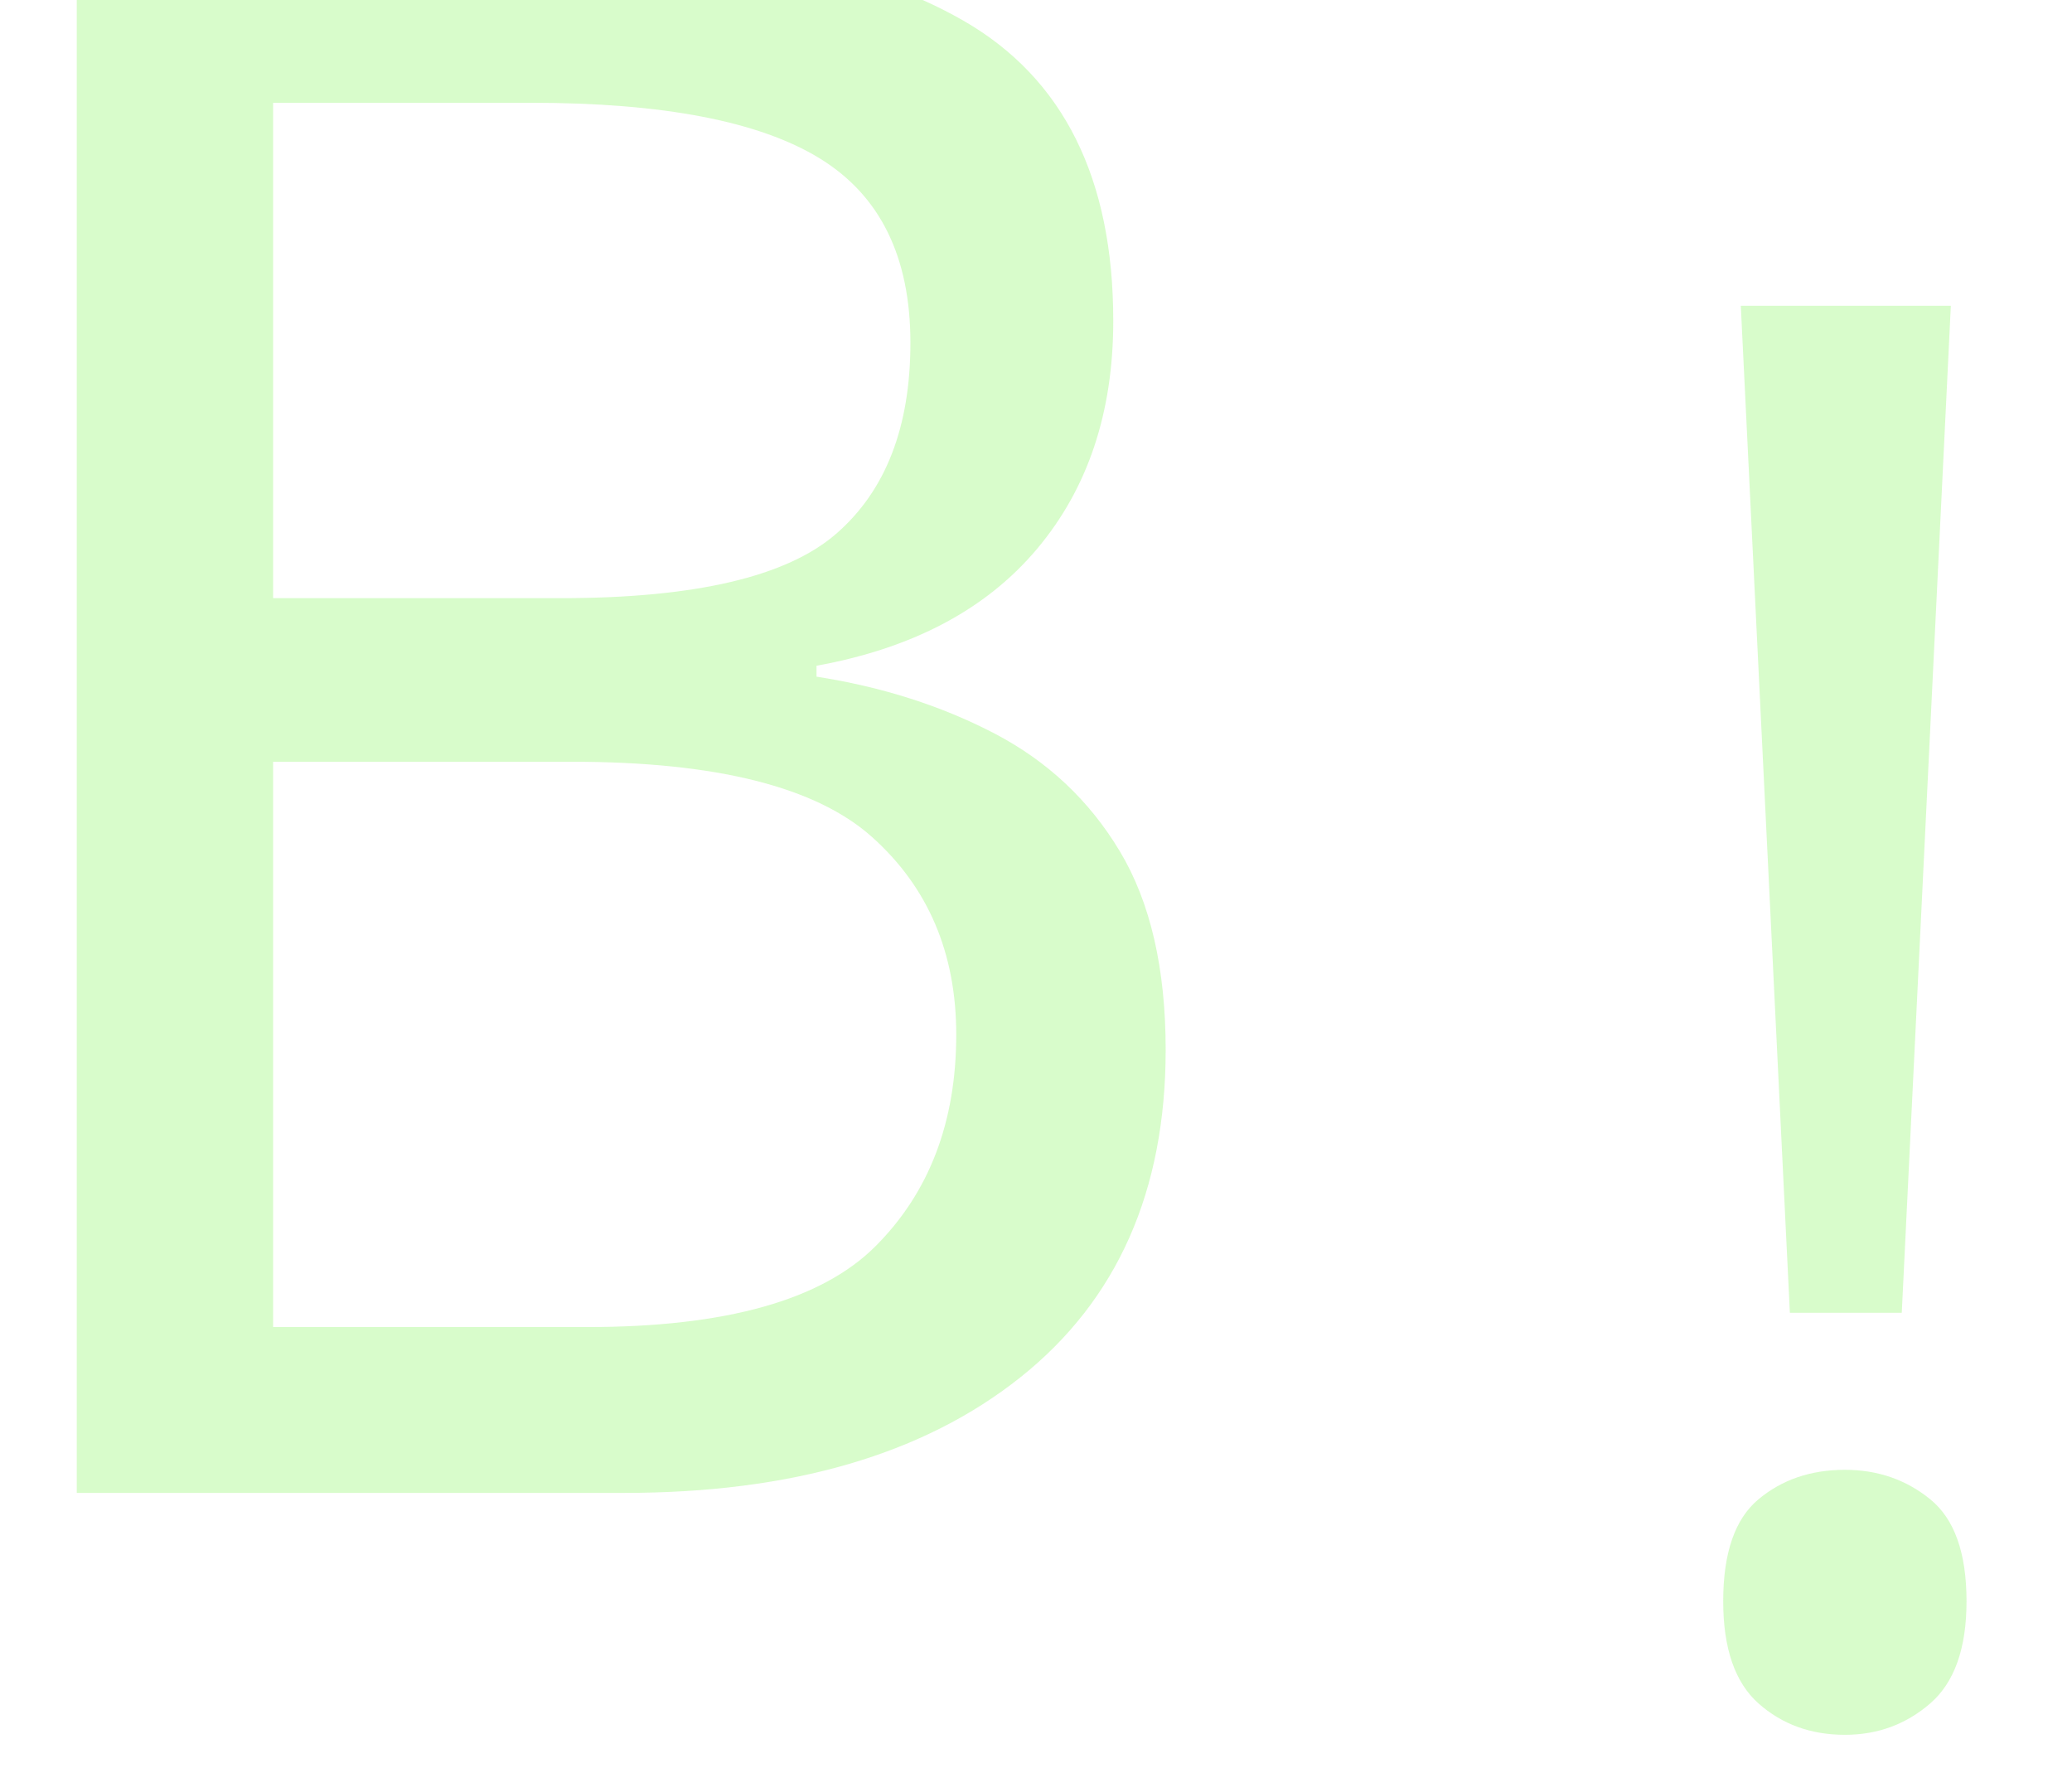
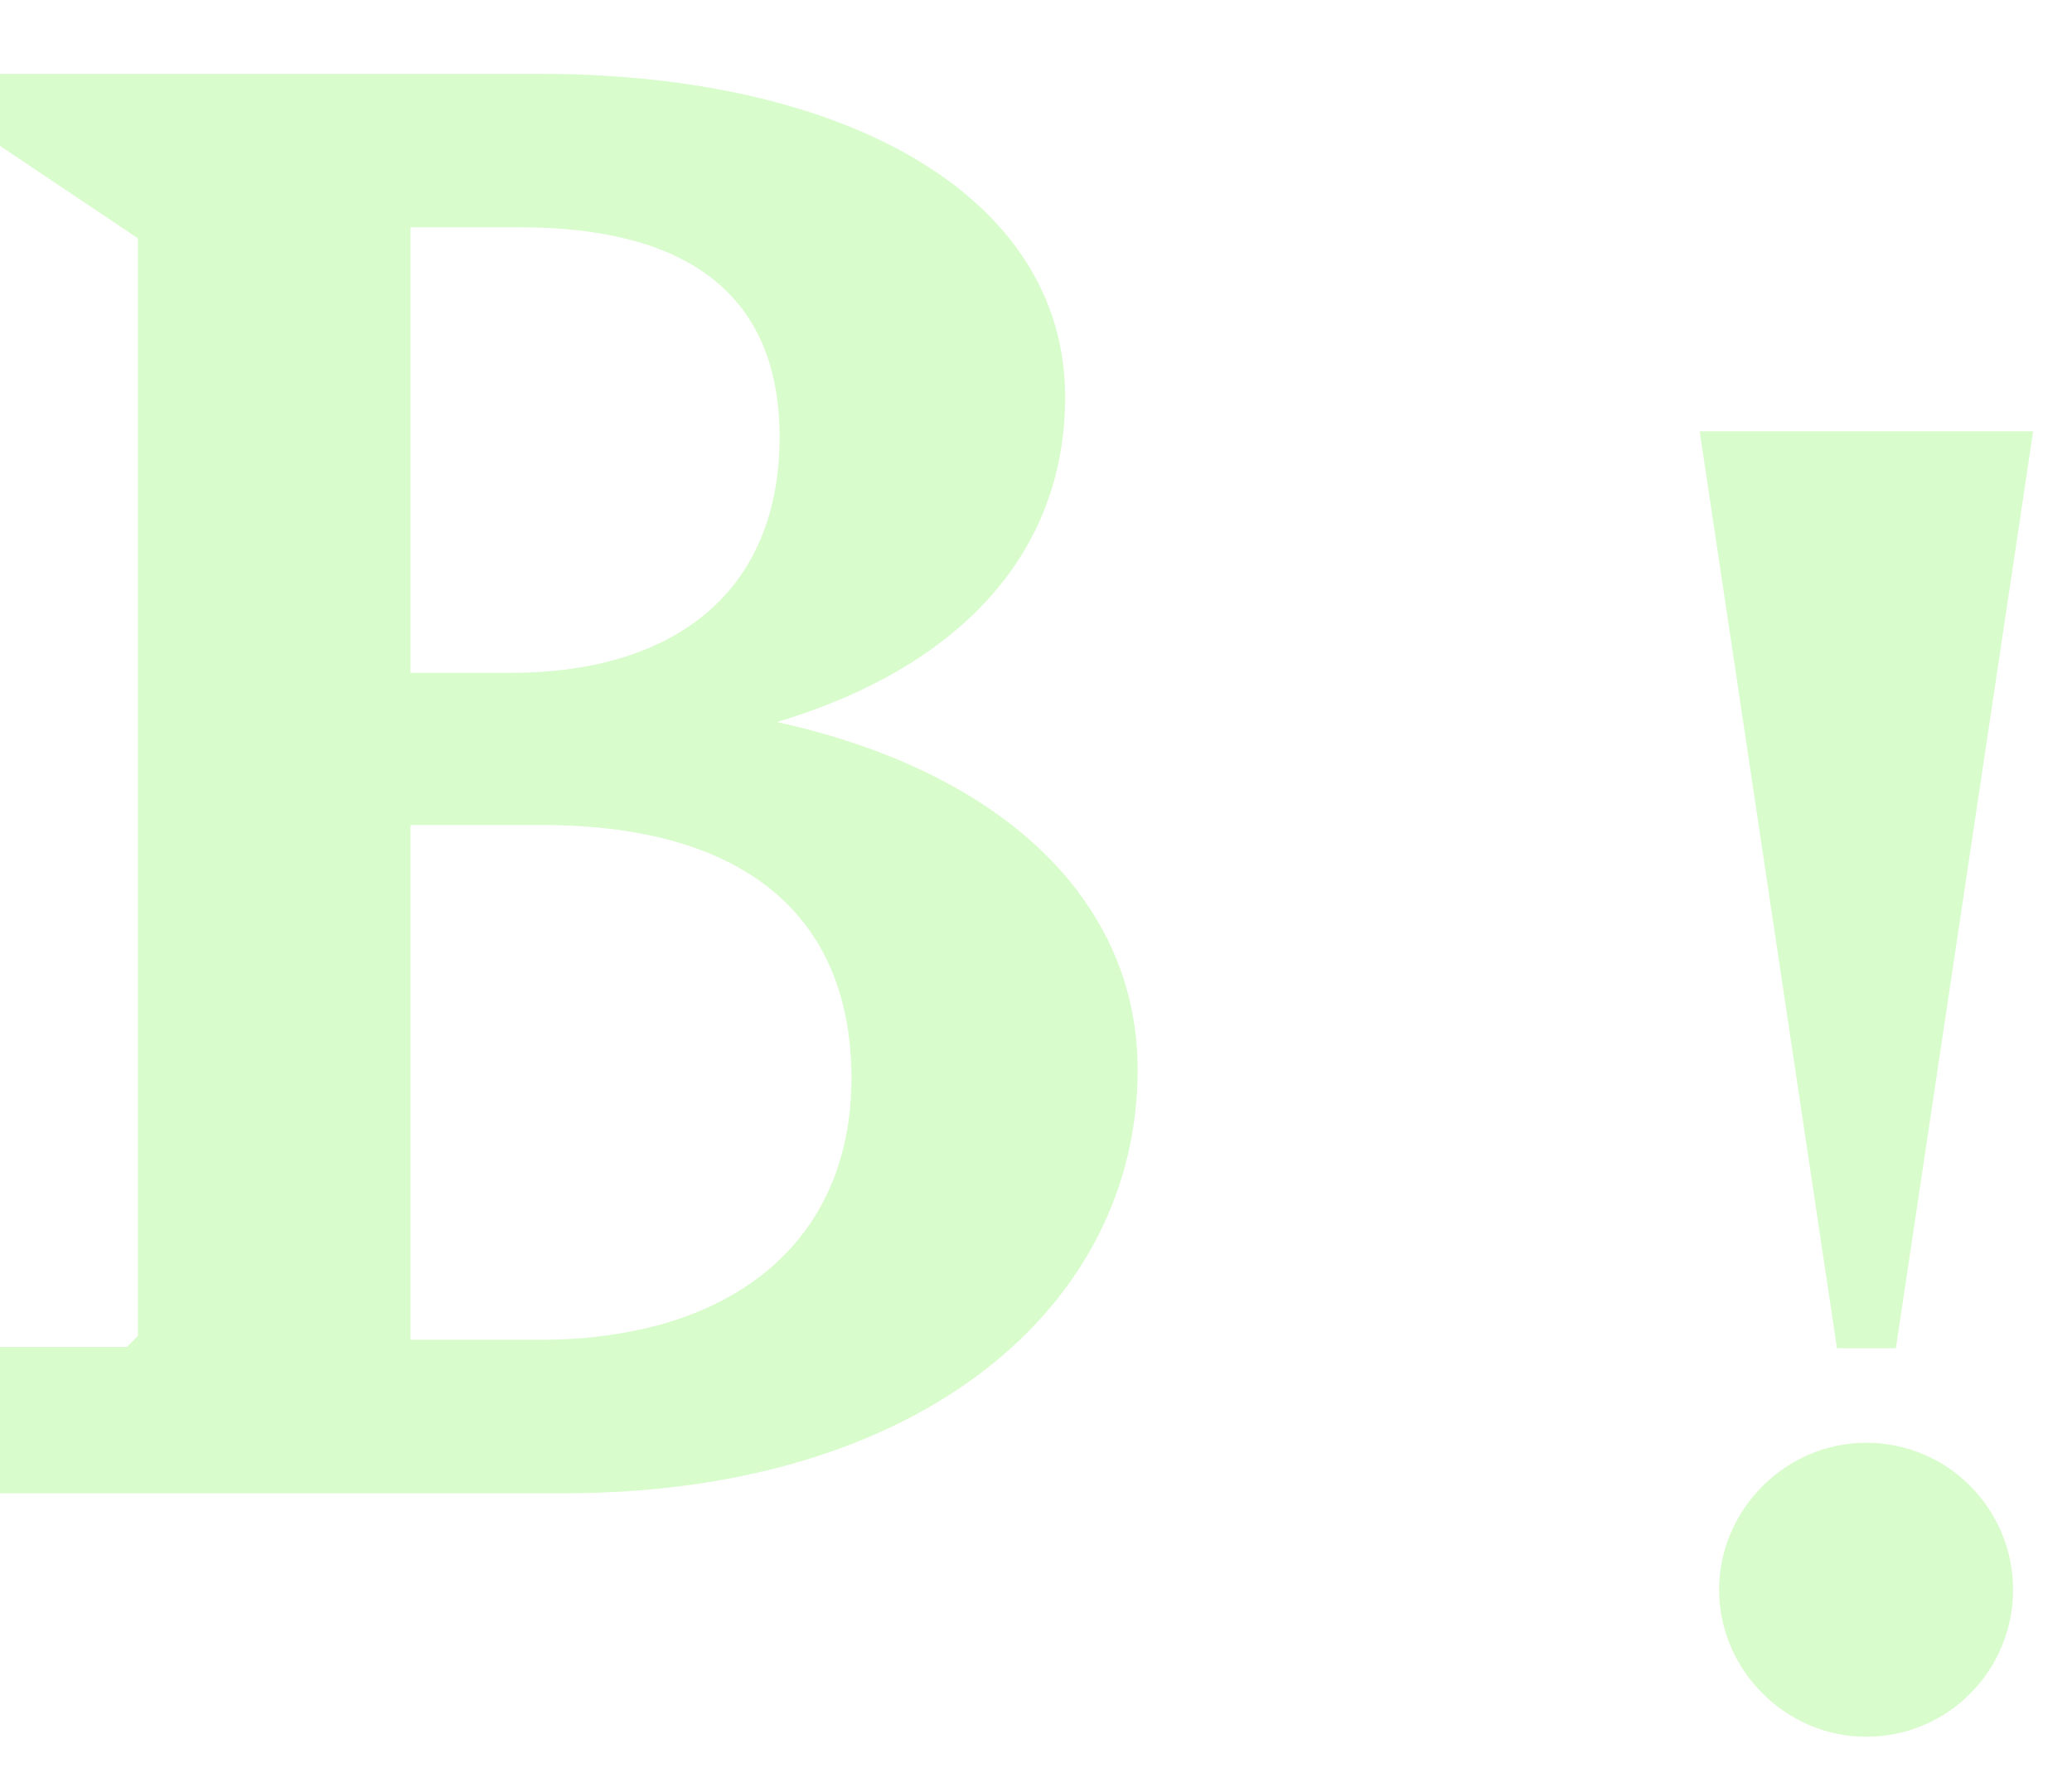
<svg xmlns="http://www.w3.org/2000/svg" version="1.1" id="Calque_1" x="0px" y="0px" viewBox="0 0 320 273" style="enable-background:new 0 0 320 273;" xml:space="preserve">
  <style type="text/css">
- 	.st0{opacity:0.3;fill:#7DF451;}
- 	.st1{font-family:'Bely-Bold';}
- 	.st2{font-size:337.018px;}
- 	.st3{font-size:303.126px;}
+ 	.st0{opacity:0.3;enable-background:new    ;}
+ 	.st1{fill:#7DF451;}
</style>
-   <text transform="matrix(1 0 0 1 -20.8334 230.5408)" class="st0 st1 st2">B</text>
-   <text transform="matrix(1 0 0 1 244.3038 263.6487)" class="st0 st1 st3">!</text>
+   <g class="st0">
+     <path class="st1" d="M175.7,165.2c0,36.4-33.4,65.4-88.6,65.4H-5.7V208h25.3l1.7-1.7V36.8L-9,16.5v-5.1h92.3   c47.9,0,81.2,19.2,81.2,49.9c0,24.3-16.5,41.8-44.5,50.2C155.4,119.3,175.7,139.5,175.7,165.2z M63.4,35.1v68.8h15.5   c25.6,0,41.5-12.8,41.5-36.4c0-22.2-14.5-32.4-40.1-32.4H63.4z M131.5,166.5c0-23.6-14.8-39.1-47.9-39.1H63.4v79.5h19.9   C113,206.9,131.5,191.8,131.5,166.5z" />
+   </g>
+   <g class="st0">
+     <path class="st1" d="M262.5,66.6H314l-21.2,141.6h-9.1L262.5,66.6z M265.5,245.5c0-12.4,10.3-22.7,22.7-22.7   c12.7,0,22.7,10.3,22.7,22.7c0,12.4-10,22.7-22.7,22.7C275.8,268.2,265.5,257.9,265.5,245.5z" />
+   </g>
</svg>
